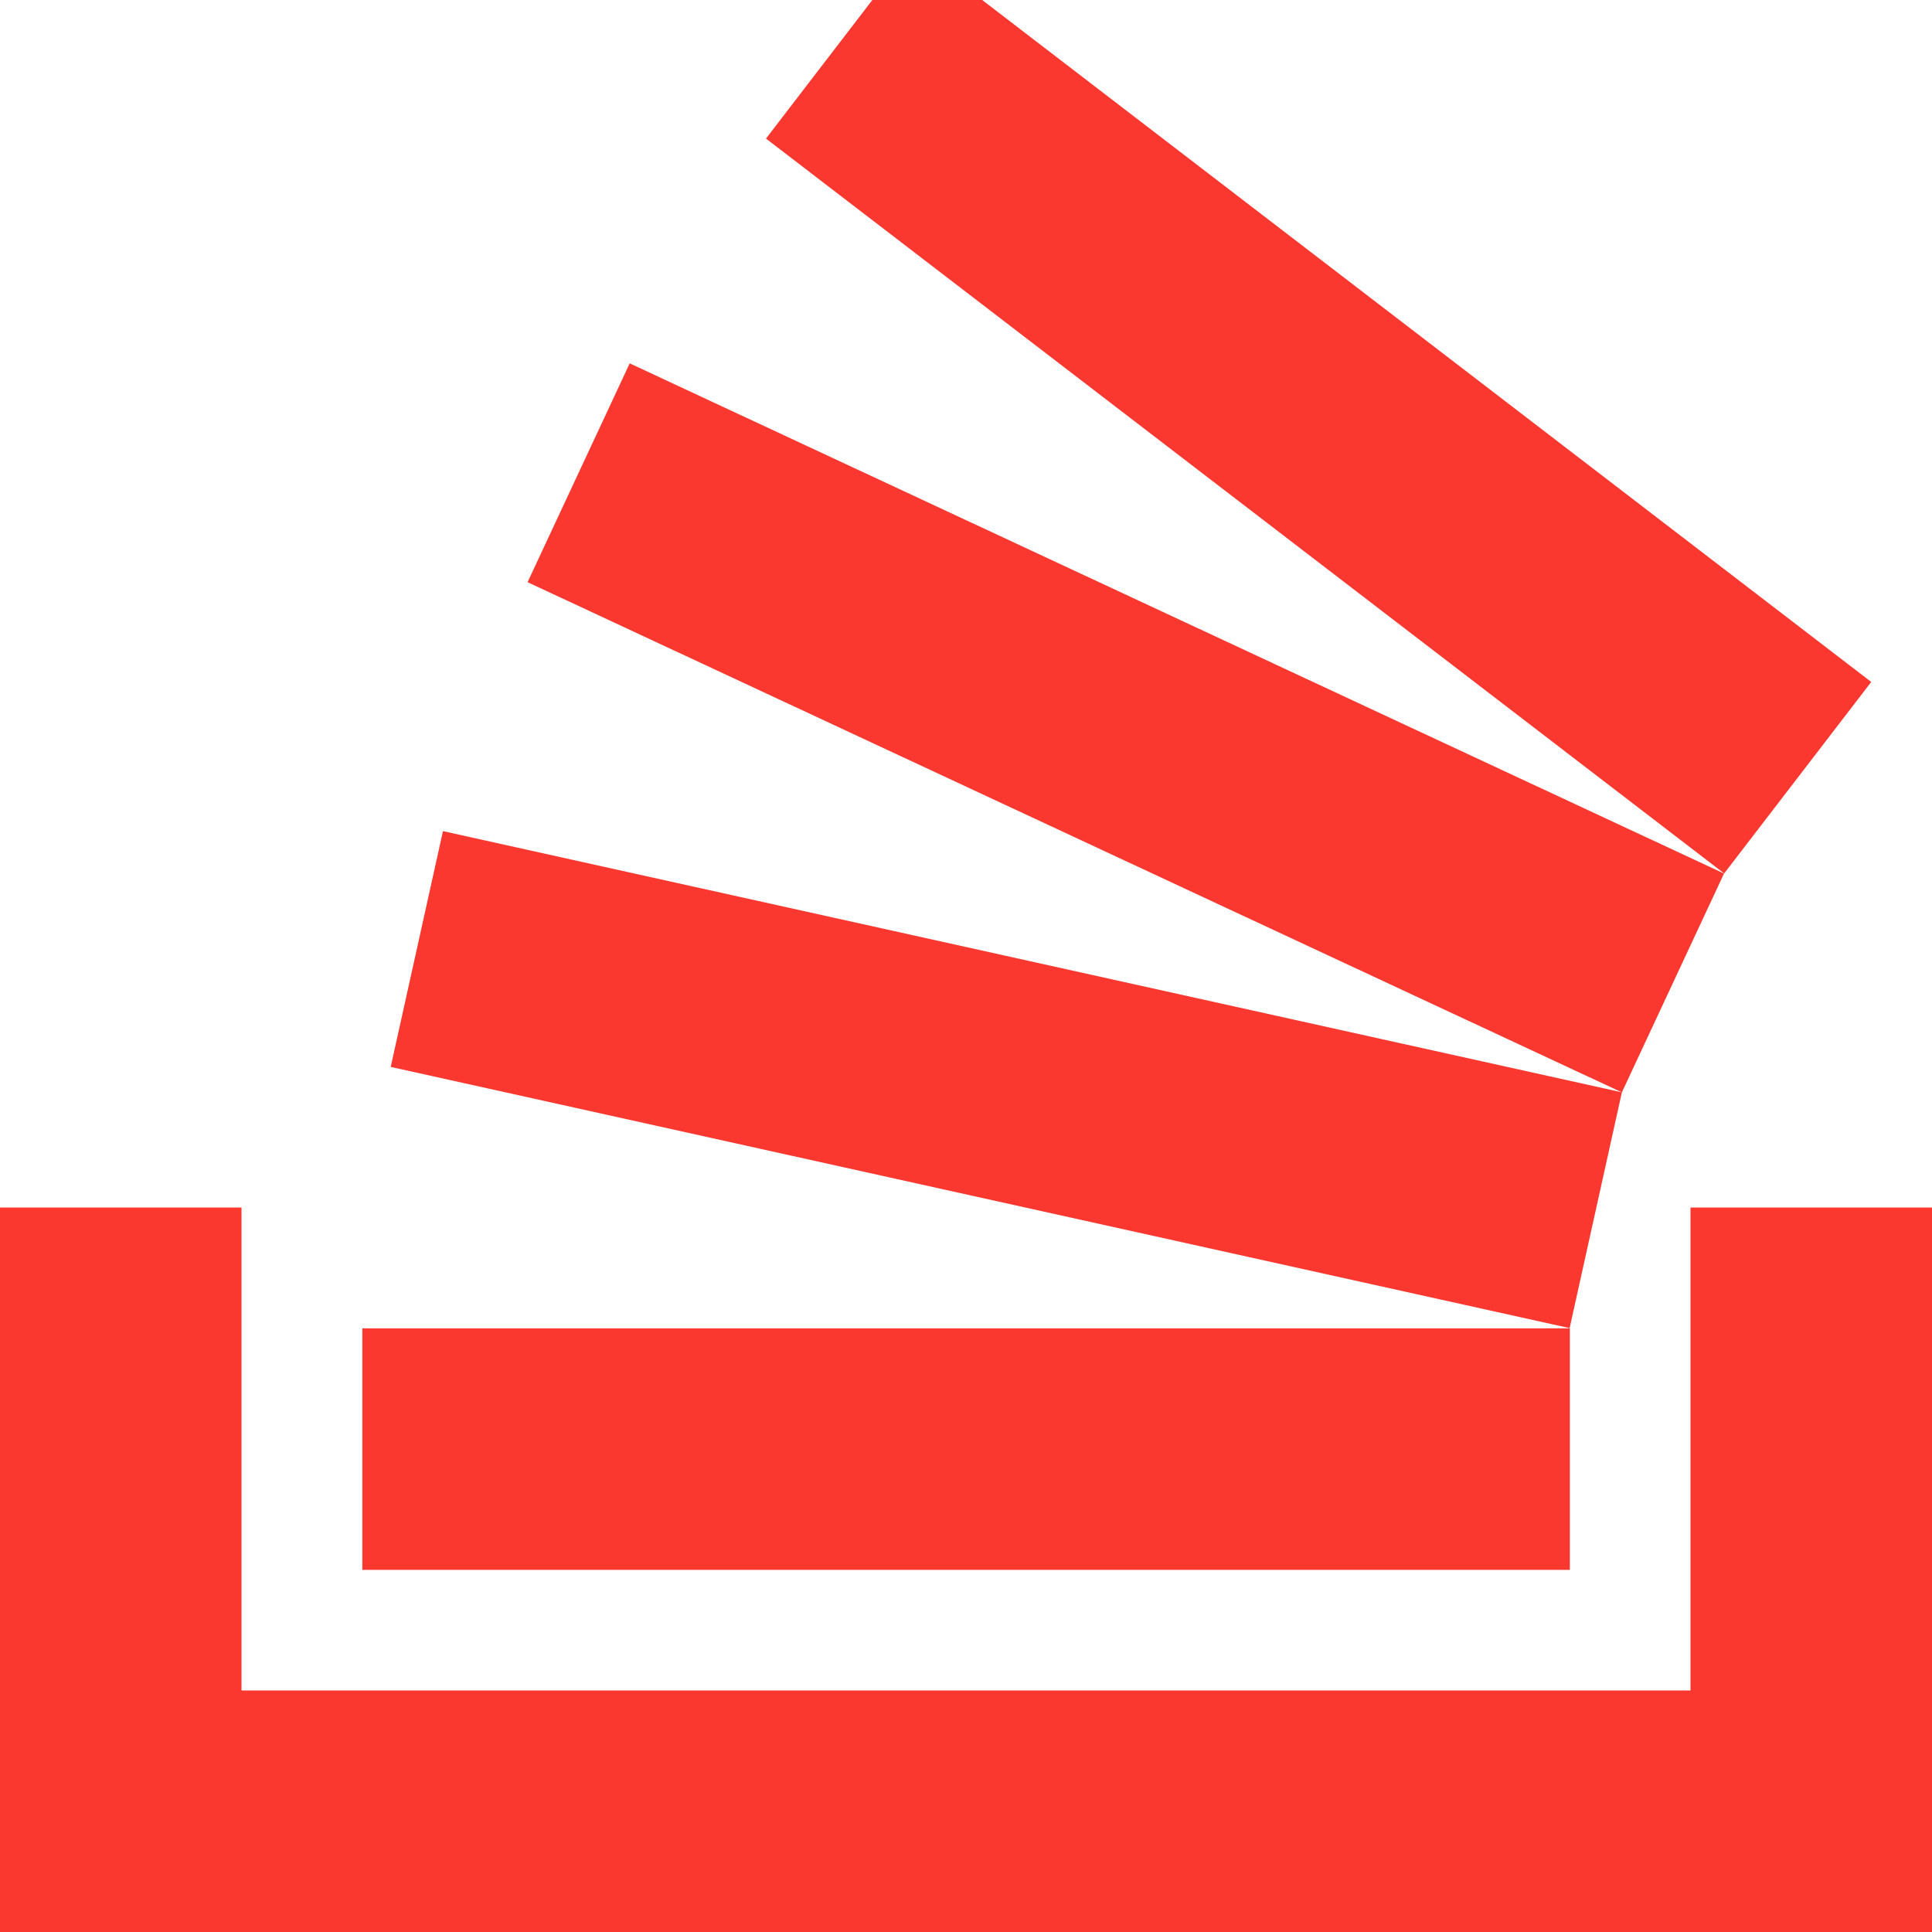
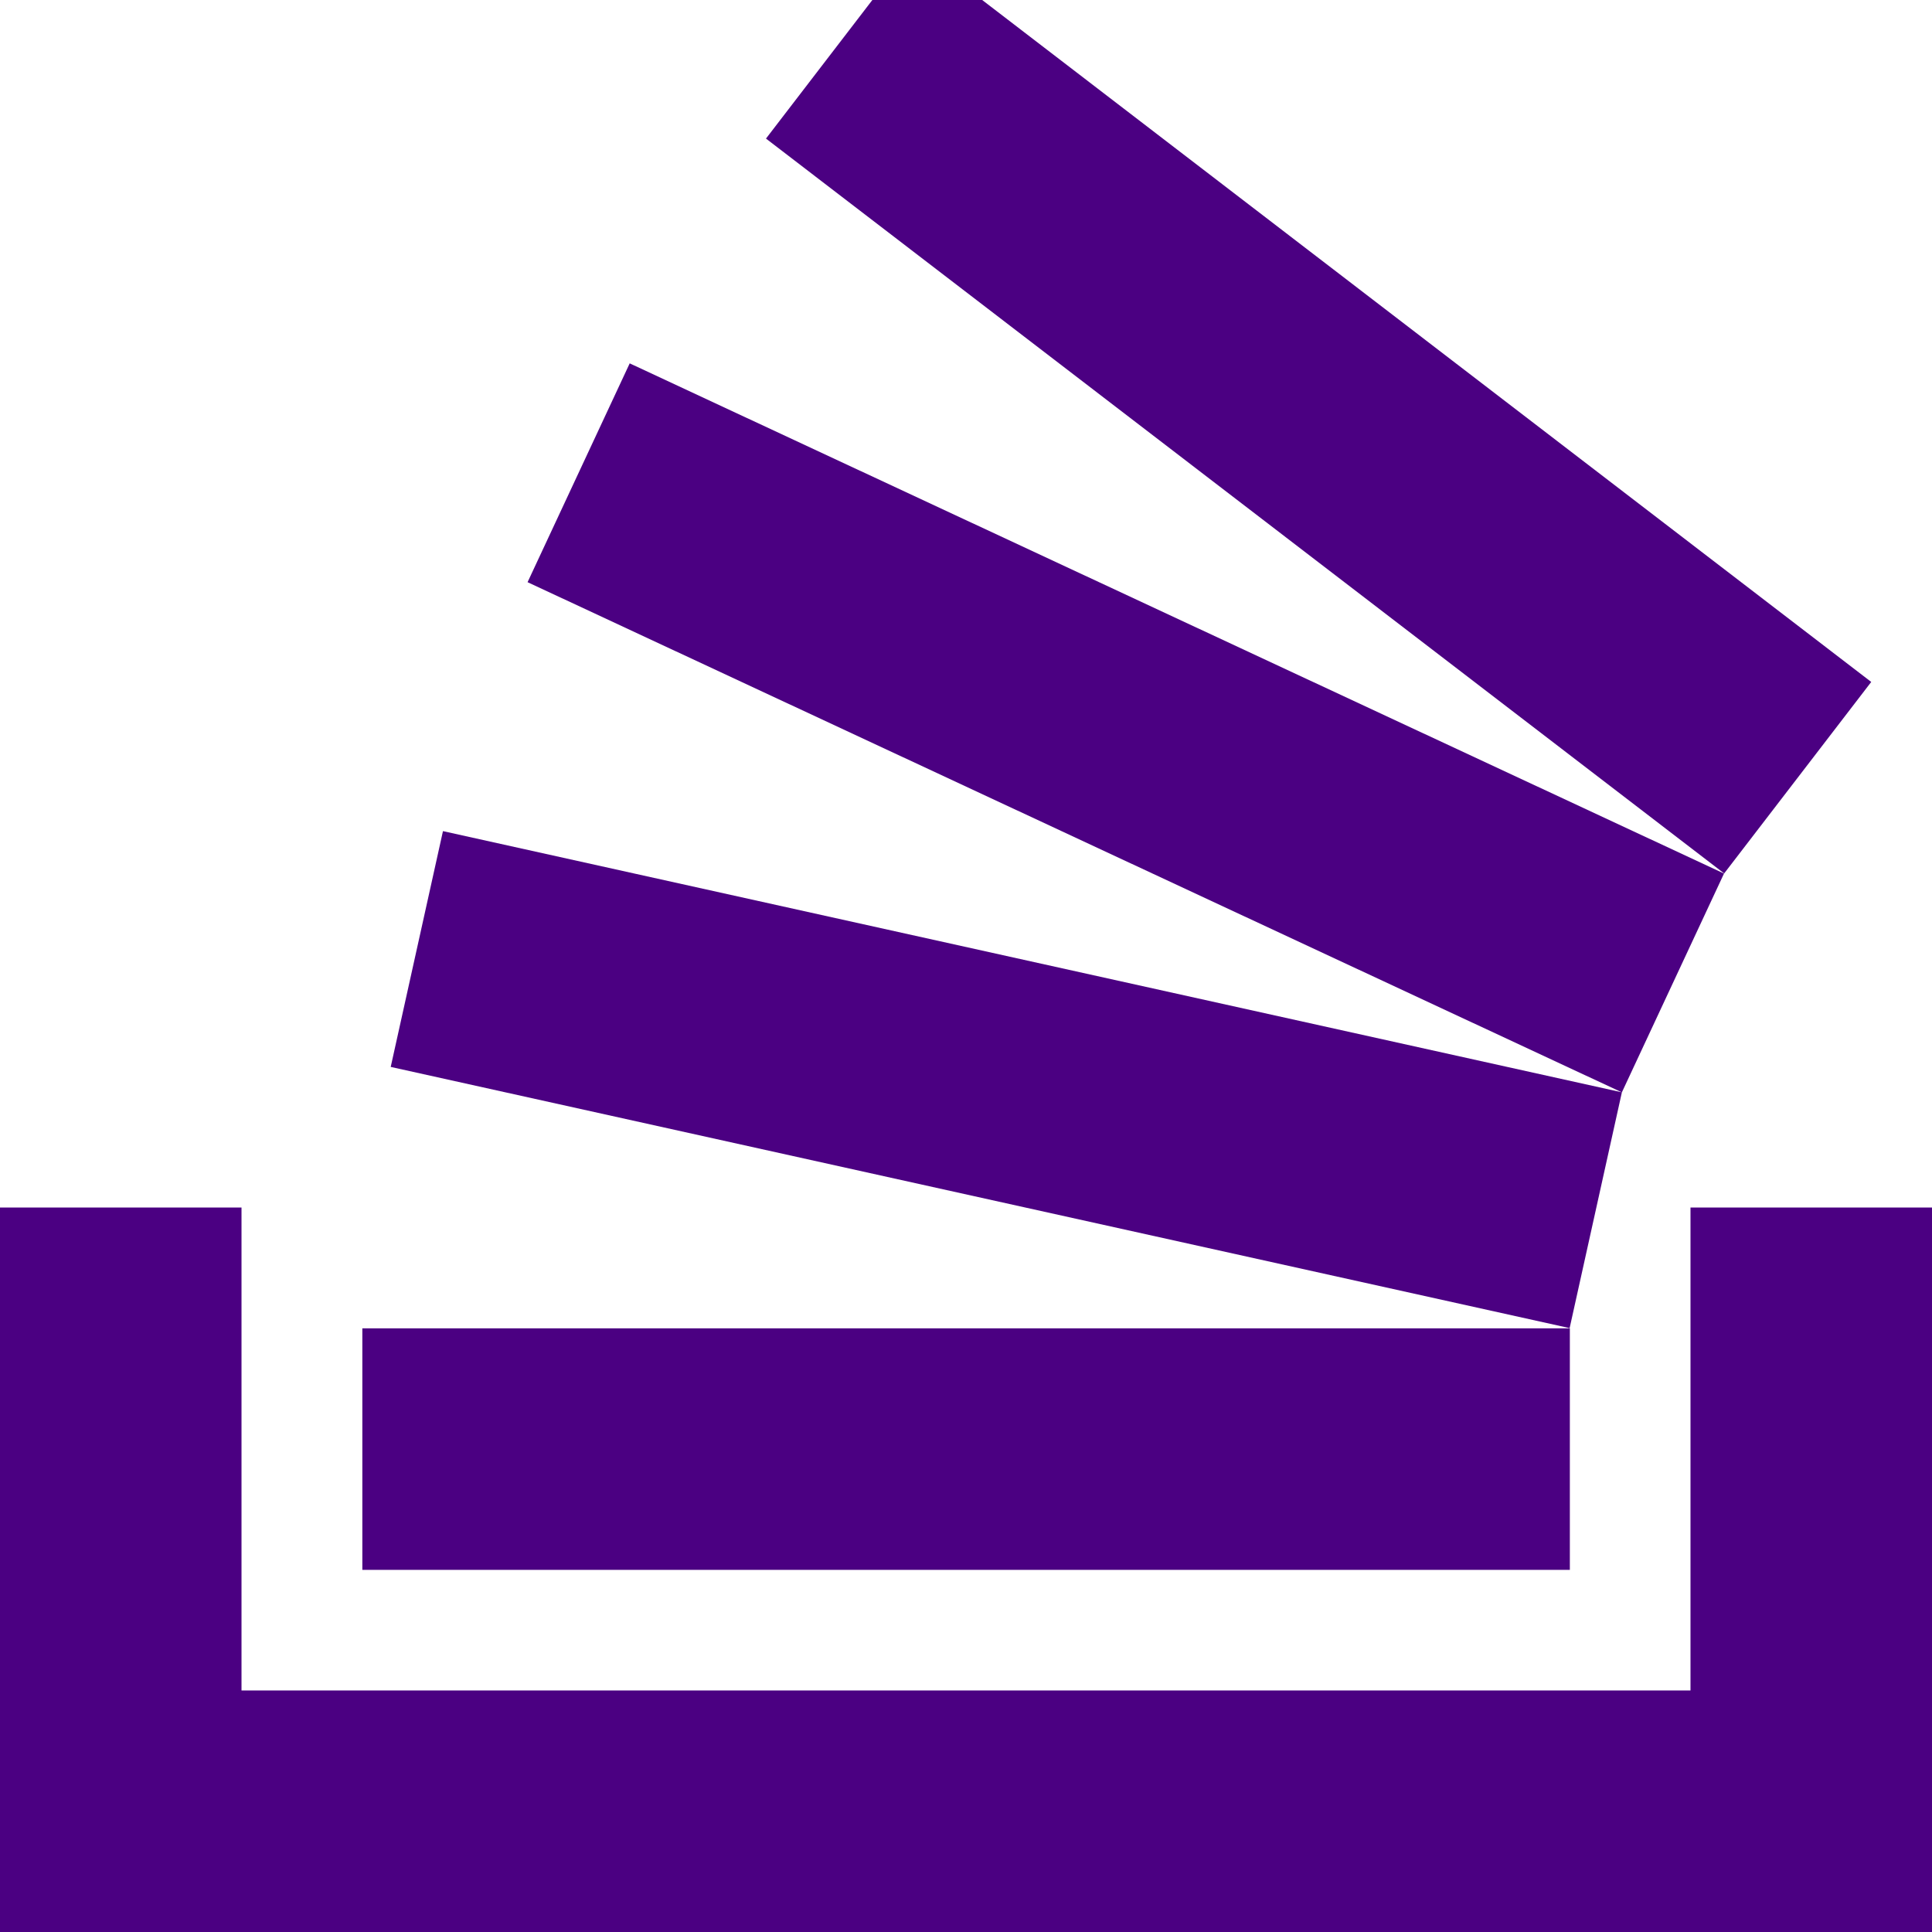
<svg xmlns="http://www.w3.org/2000/svg" width="60.534" height="60.534" viewBox="0 0 60.534 60.534">
  <defs>
-     <style>.a{fill:#fa382f;}</style>
+     <style>.a{fill:#4B0082;}</style>
  </defs>
  <g transform="translate(-10 -10)">
    <path class="a" d="M70.534,47.834v22.7H10v-22.7h7.567V62.967h45.4V47.834ZM21.353,51.62H59.187v7.567H21.353Zm.889-8.191,1.637-7.388,36.938,8.184-1.637,7.388ZM26.53,28.241l3.2-6.856L64.017,37.37l-3.2,6.856Zm42.1,3.126-4.608,6L34,14.342,37.333,10h3.441Z" />
  </g>
</svg>
